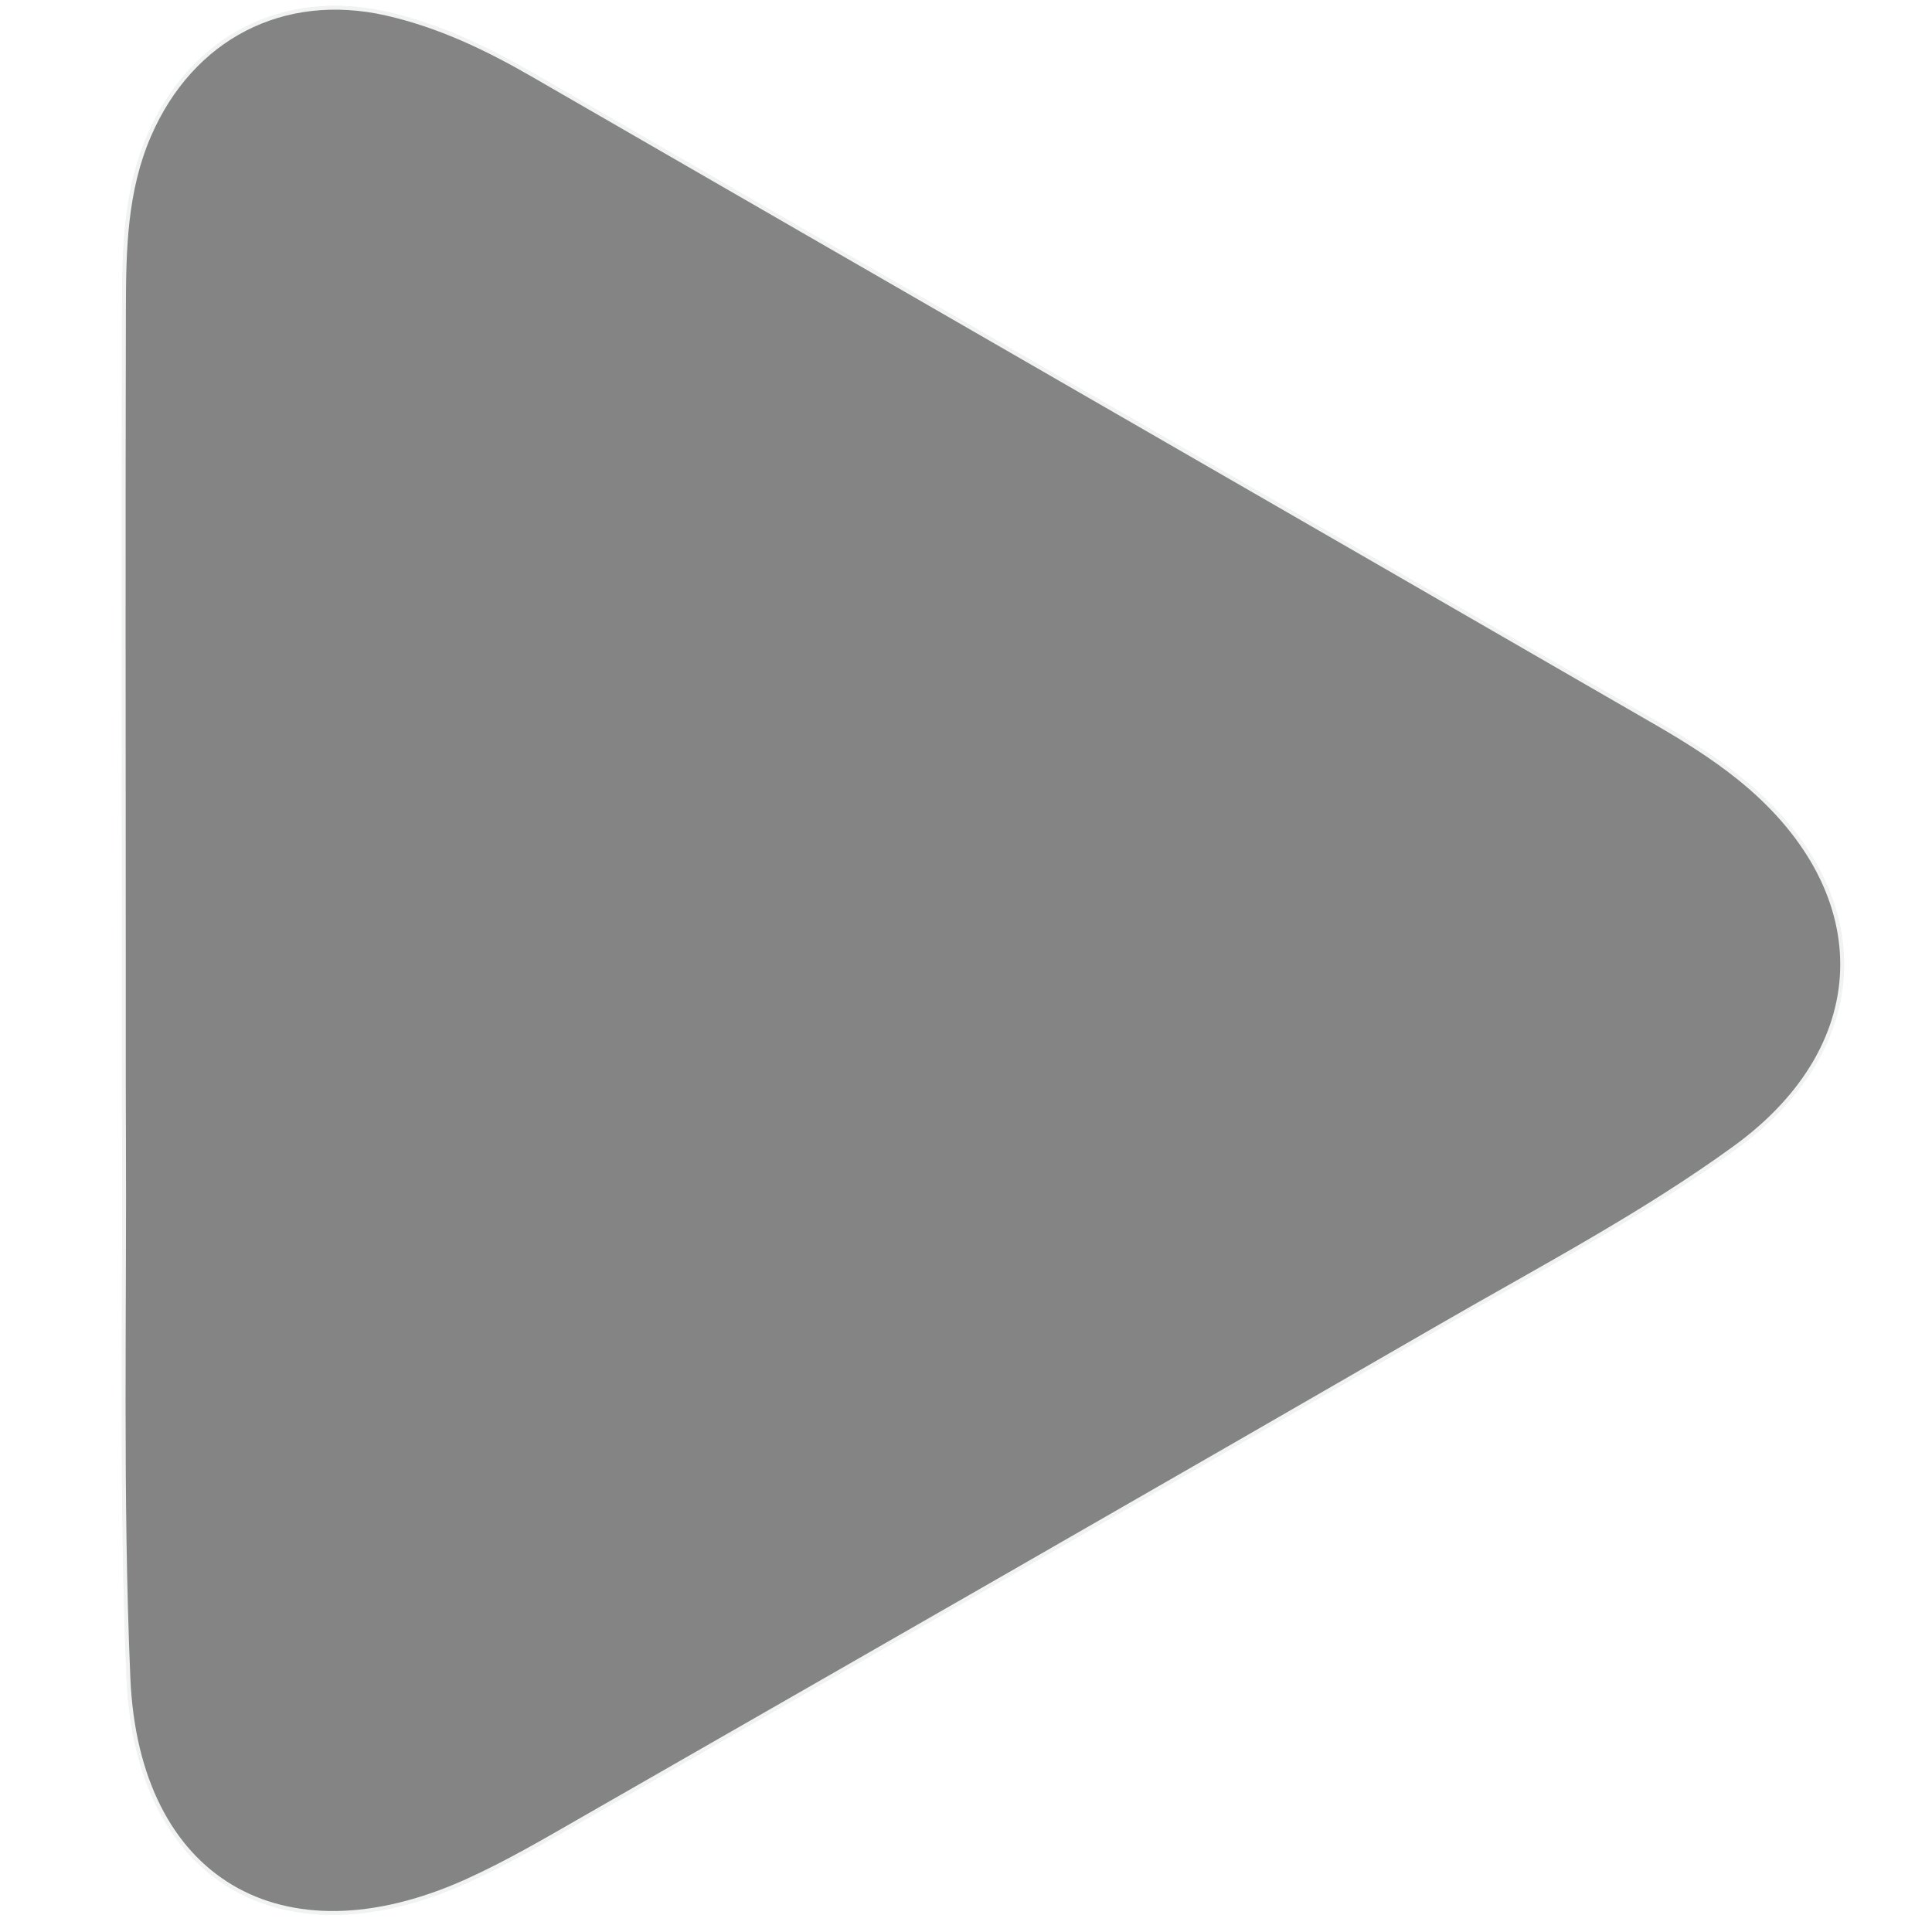
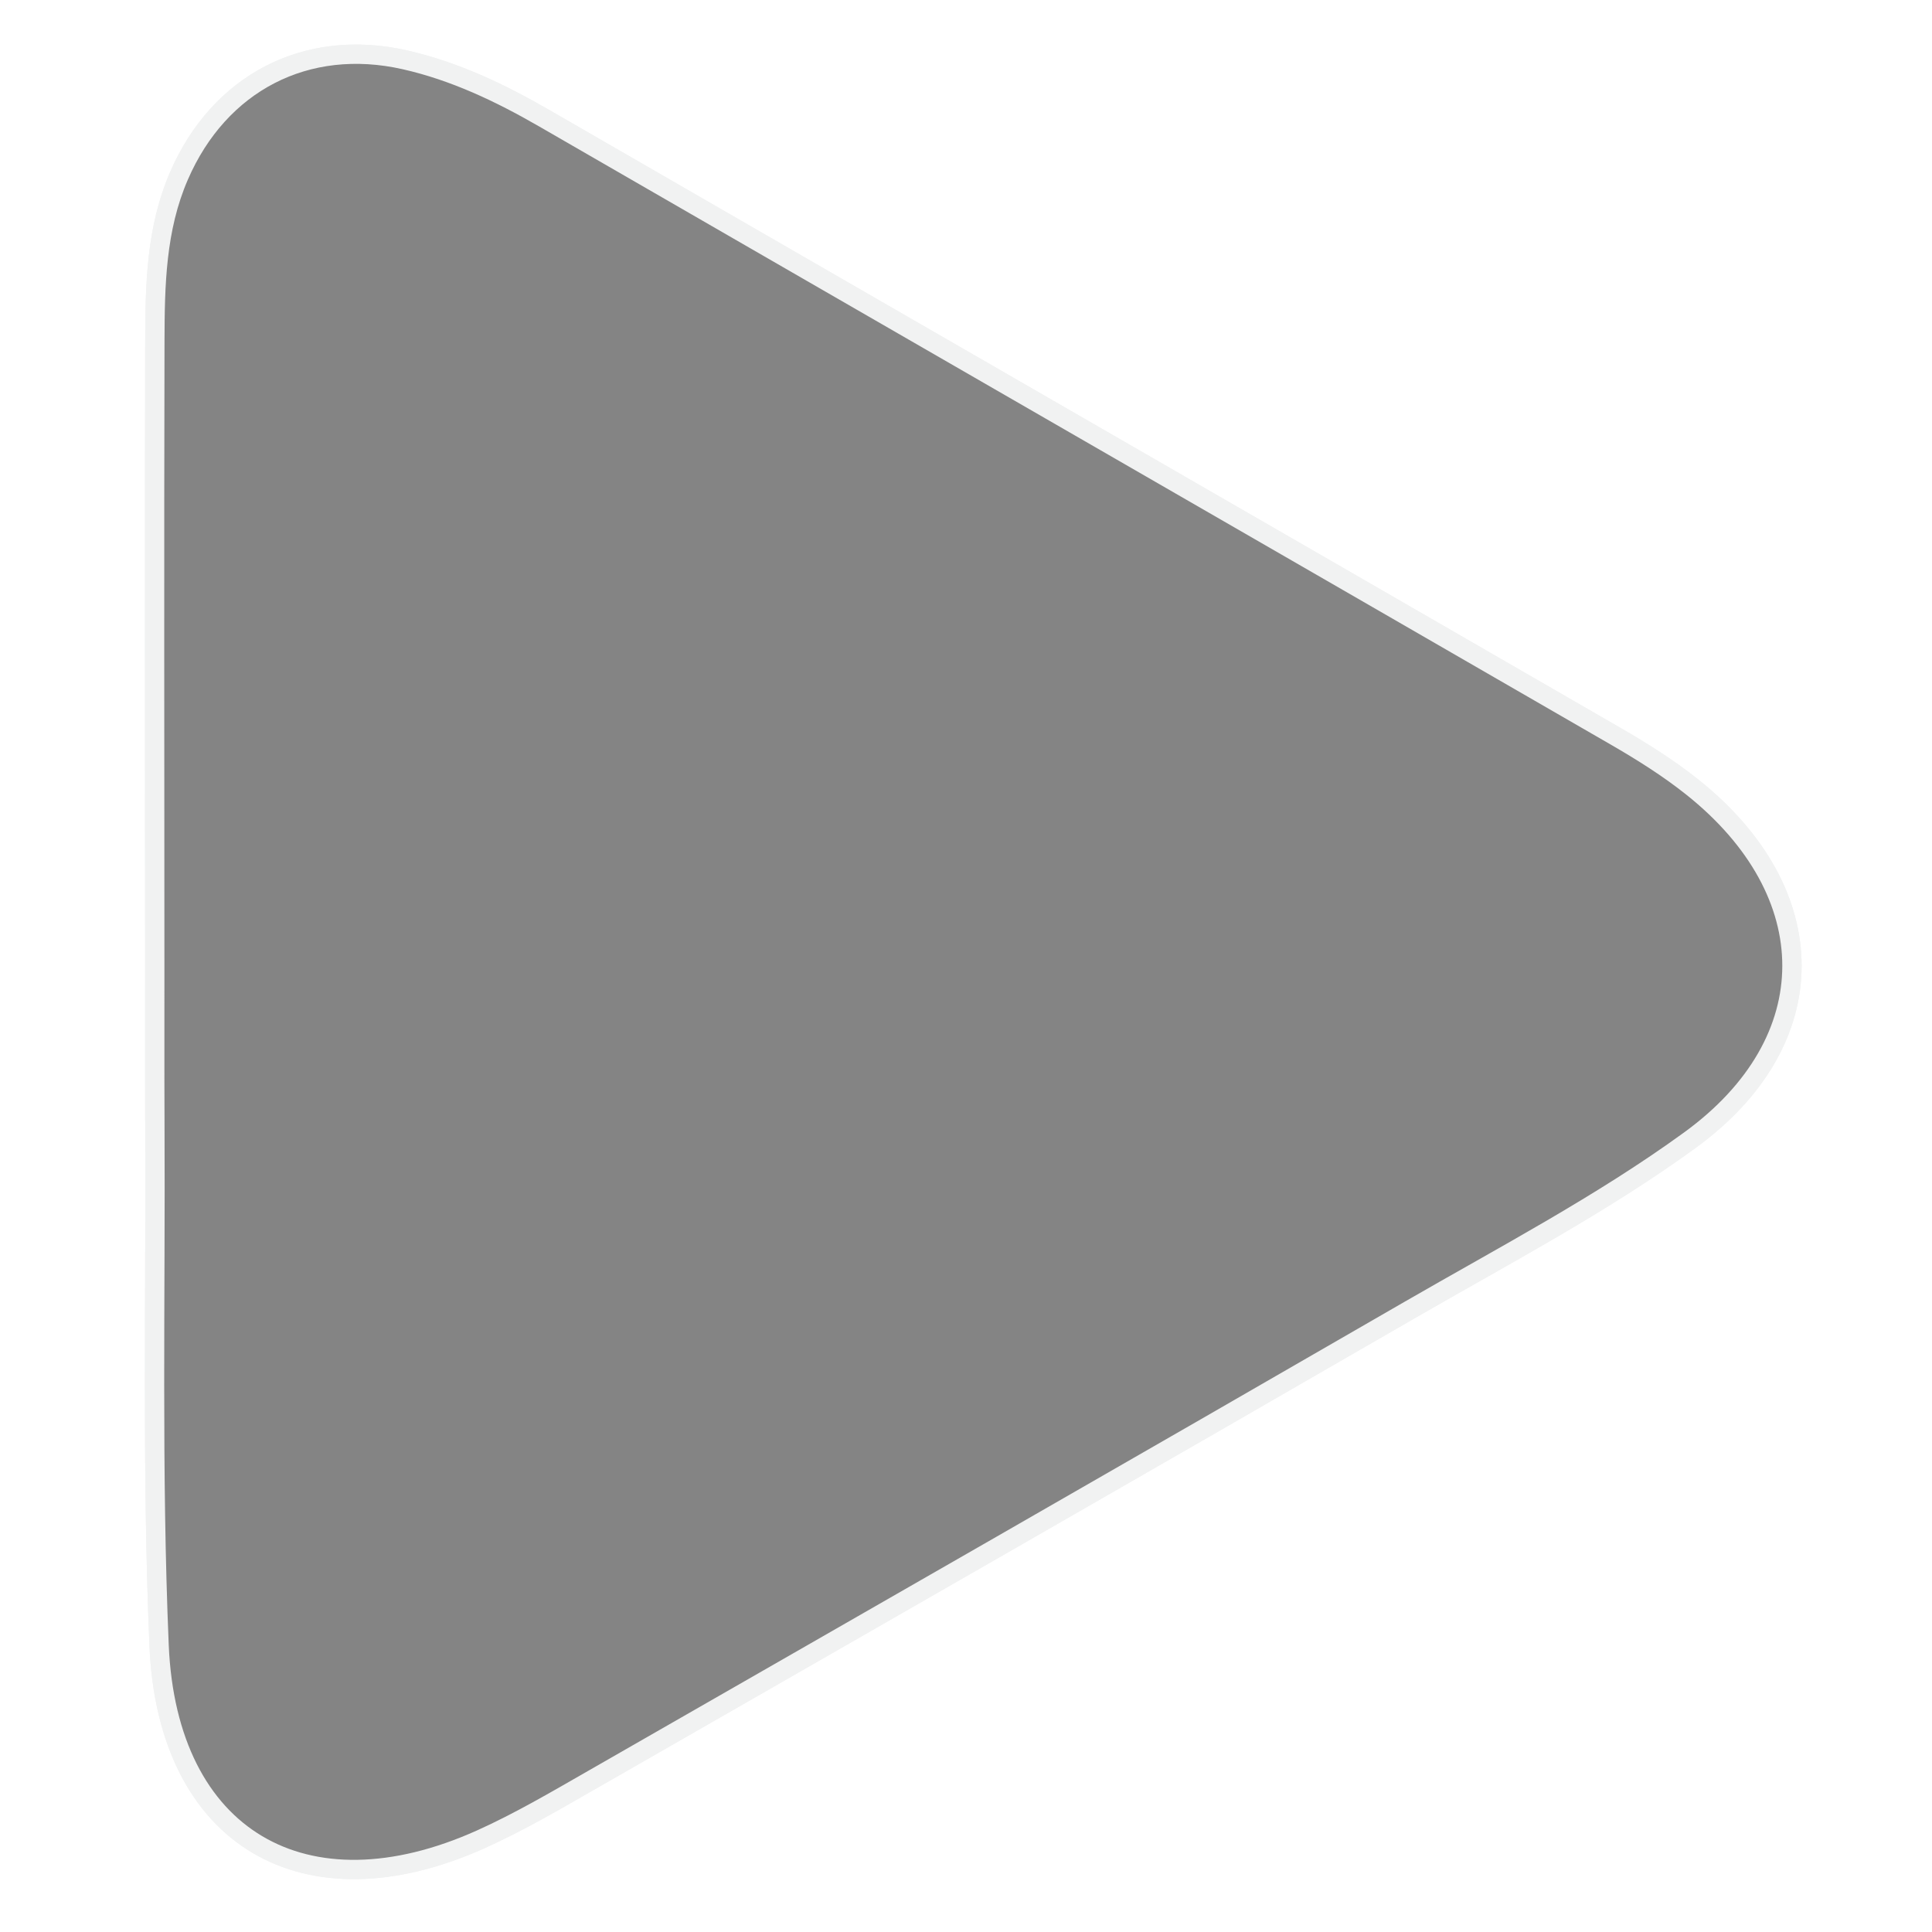
- <svg xmlns="http://www.w3.org/2000/svg" version="1.1" x="0px" y="0px" width="500px" height="500px" viewBox="0 0 500 500" enable-background="new 0 0 500 500" xml:space="preserve">
-   <g id="Layer_1">
+ <svg xmlns="http://www.w3.org/2000/svg" version="1.1" id="Layer_1" x="0px" y="0px" width="100px" height="100px" viewBox="200 200 100 100" enable-background="new 200 200 100 100" xml:space="preserve">
+   <g id="Layer_1_1_">
    <g>
-       <path fill="#848484" stroke="#F1F2F2" stroke-miterlimit="10" d="M32.077,249.072c0,14.478-0.061,28.951,0.011,43.436    c0.232,47.229-0.847,94.521,1.145,141.687c2.211,52.406,39.64,74.176,87.477,52.638c10.393-4.679,20.3-10.504,30.206-16.18    c74.022-42.43,148.062-84.832,221.941-127.515c25.712-14.854,52.219-28.756,76.151-46.148    c37.148-27.003,36.611-67.286,0.705-95.903c-6.526-5.203-13.696-9.694-20.932-13.876    c-96.968-56.009-194.02-111.875-290.999-167.86c-11.957-6.901-24.293-12.768-37.797-15.826C73.232-2.532,49.601,9.76,38.639,35.02    c-6.256,14.417-6.52,29.669-6.558,44.902C31.945,136.306,32.027,192.691,32.077,249.072z" />
-       <path fill-rule="evenodd" clip-rule="evenodd" fill="#848484" stroke="#F1F2F2" stroke-miterlimit="10" d="M32.052,249.072    c-0.025-56.381-0.107-112.766,0.029-169.15c0.038-15.233,0.302-30.485,6.558-44.902C49.601,9.76,73.232-2.532,99.984,3.524    c13.504,3.058,25.841,8.925,37.797,15.826c96.979,55.986,194.031,111.851,290.999,167.86c7.235,4.182,14.405,8.673,20.932,13.876    c35.906,28.617,36.443,68.9-0.705,95.903c-23.933,17.393-50.439,31.295-76.151,46.148    c-73.879,42.683-147.918,85.085-221.941,127.515c-9.906,5.676-19.813,11.501-30.206,16.18    c-47.836,21.538-85.266-0.231-87.477-52.638c-1.991-47.166-0.912-94.458-1.145-141.687    C32.016,278.023,32.077,263.55,32.052,249.072z" />
+       <path fill="#848484" stroke="#F1F2F2" stroke-miterlimit="10" d="M208.014,249.887c0,2.76-0.012,5.518,0.002,8.277    c0.044,9.001-0.161,18.013,0.218,27c0.422,9.986,7.554,14.136,16.67,10.03c1.98-0.891,3.868-2.001,5.756-3.083    c14.105-8.085,28.215-16.165,42.293-24.299c4.899-2.831,9.95-5.479,14.511-8.794c7.079-5.146,6.978-12.822,0.136-18.275    c-1.245-0.992-2.61-1.847-3.989-2.645c-18.479-10.672-36.973-21.319-55.453-31.987c-2.278-1.314-4.629-2.433-7.202-3.015    c-5.099-1.155-9.602,1.188-11.69,6.001c-1.192,2.748-1.242,5.654-1.25,8.557C207.989,228.399,208.005,239.143,208.014,249.887z" />
+       <path fill="#848484" stroke="#F1F2F2" stroke-miterlimit="10" d="M208.01,249.887c-0.004-10.744-0.021-21.488,0.005-32.232    c0.008-2.903,0.058-5.81,1.25-8.557c2.088-4.813,6.592-7.156,11.69-6.002c2.573,0.583,4.924,1.702,7.202,3.016    c18.48,10.668,36.975,21.315,55.452,31.987c1.379,0.797,2.745,1.653,3.989,2.645c6.843,5.453,6.944,13.13-0.135,18.275    c-4.561,3.314-9.611,5.963-14.512,8.794c-14.077,8.134-28.187,16.214-42.292,24.299c-1.888,1.082-3.775,2.191-5.755,3.083    c-9.116,4.105-16.249-0.044-16.67-10.03c-0.379-8.987-0.174-17.999-0.218-27C208.003,255.404,208.014,252.646,208.01,249.887z" />
    </g>
  </g>
  <g id="Layer_2" display="none">
-     <path display="inline" fill="#848484" stroke="#D1D3D4" stroke-miterlimit="10" d="M205.599,432.457   c0,27.914-22.628,50.543-50.543,50.543H83.284c-27.914,0-50.543-22.629-50.543-50.543V68.543C32.74,40.629,55.37,18,83.284,18   h71.772c27.915,0,50.543,22.629,50.543,50.543V432.457z" />
-     <path display="inline" fill="#848484" stroke="#D1D3D4" stroke-miterlimit="10" d="M474,432.457   C474,460.371,451.372,483,423.457,483h-71.771c-27.915,0-50.544-22.629-50.544-50.543V68.543c0-27.914,22.629-50.543,50.544-50.543   h71.771C451.372,18,474,40.629,474,68.543V432.457z" />
+     <path display="inline" fill="#848484" stroke="#D1D3D4" stroke-miterlimit="10" d="M205.599,432.457   c0,27.914-22.628,50.543-50.543,50.543H83.284c-27.914,0-50.543-22.629-50.543-50.543V68.543C32.74,40.629,55.37,18,83.284,18   h71.771c27.915,0,50.543,22.629,50.543,50.543V432.457z" />
+     <path display="inline" fill="#848484" stroke="#D1D3D4" stroke-miterlimit="10" d="M474,432.457   C474,460.371,451.371,483,423.456,483h-71.771c-27.915,0-50.544-22.629-50.544-50.543V68.543c0-27.914,22.629-50.543,50.544-50.543   h71.771C451.371,18,474,40.629,474,68.543V432.457z" />
  </g>
  <g id="Layer_3" display="none">
    <g display="inline">
-       <path fill="#848484" stroke="#F1F2F2" stroke-miterlimit="10" d="M26.003,113.082c0.02-12.032,0.151-24.079,3.334-35.467    c5.571-19.953,17.58-29.662,31.176-24.878c6.863,2.416,13.134,7.05,19.209,12.501c49.286,44.221,98.612,88.348,147.892,132.59    c3.678,3.302,7.32,6.85,10.638,10.96c18.248,22.604,18.521,54.422-0.358,75.752c-12.164,13.736-25.634,24.717-38.701,36.453    c-37.546,33.711-75.175,67.203-112.794,100.719c-5.036,4.484-10.07,9.086-15.353,12.779    c-24.312,17.014-43.332-0.182-44.456-41.576c-1.014-37.256-0.466-74.609-0.583-111.916c-0.035-11.441-0.004-22.875-0.004-34.307    C25.975,202.156,25.934,157.618,26.003,113.082z" />
-       <path fill-rule="evenodd" clip-rule="evenodd" fill="#848484" stroke="#F1F2F2" stroke-miterlimit="10" d="M25.99,246.692    c-0.016-44.536-0.057-89.074,0.013-133.61c0.02-12.032,0.151-24.079,3.334-35.467c5.571-19.953,17.58-29.662,31.176-24.878    c6.863,2.416,13.134,7.05,19.209,12.501c49.286,44.221,98.612,88.348,147.892,132.59c3.678,3.302,7.32,6.85,10.638,10.96    c18.248,22.604,18.521,54.422-0.358,75.752c-12.164,13.736-25.634,24.717-38.701,36.453    c-37.546,33.711-75.175,67.203-112.794,100.719c-5.036,4.484-10.07,9.086-15.353,12.779    c-24.312,17.014-43.332-0.182-44.456-41.576c-1.014-37.256-0.466-74.609-0.583-111.916    C25.971,269.558,26.002,258.124,25.99,246.692z" />
+       <path fill="#848484" stroke="#F1F2F2" stroke-miterlimit="10" d="M26.003,113.082c0.02-12.032,0.15-24.079,3.334-35.467    c5.571-19.953,17.58-29.662,31.176-24.878c6.863,2.416,13.134,7.05,19.209,12.501c49.286,44.221,98.612,88.348,147.892,132.59    c3.679,3.302,7.32,6.85,10.639,10.96c18.248,22.604,18.521,54.422-0.358,75.752c-12.164,13.735-25.634,24.717-38.701,36.453    c-37.546,33.711-75.175,67.202-112.794,100.719c-5.036,4.484-10.069,9.086-15.353,12.779    c-24.312,17.014-43.332-0.183-44.456-41.576c-1.014-37.256-0.466-74.608-0.583-111.916c-0.035-11.44-0.004-22.875-0.004-34.307    C25.975,202.156,25.934,157.618,26.003,113.082z" />
+       <path fill="#848484" stroke="#F1F2F2" stroke-miterlimit="10" d="M25.99,246.692c-0.017-44.536-0.058-89.074,0.013-133.61    c0.02-12.032,0.15-24.079,3.334-35.467c5.571-19.953,17.58-29.662,31.176-24.878c6.863,2.416,13.134,7.05,19.209,12.501    c49.286,44.221,98.612,88.348,147.892,132.59c3.679,3.302,7.32,6.85,10.639,10.96c18.248,22.604,18.521,54.422-0.358,75.752    c-12.164,13.735-25.634,24.717-38.701,36.453c-37.546,33.711-75.175,67.202-112.794,100.719    c-5.036,4.484-10.069,9.086-15.353,12.779c-24.312,17.014-43.332-0.183-44.456-41.576c-1.014-37.256-0.466-74.608-0.583-111.916    C25.971,269.559,26.002,258.124,25.99,246.692z" />
    </g>
    <g display="inline">
-       <path fill="#848484" stroke="#F1F2F2" stroke-miterlimit="10" d="M255.005,121.757c0.018-11.291,0.149-22.596,3.274-33.282    c5.473-18.722,17.271-27.833,30.631-23.345c6.74,2.268,12.901,6.615,18.871,11.73c48.423,41.498,96.883,82.905,145.301,124.419    c3.613,3.101,7.193,6.43,10.451,10.286c17.929,21.211,18.196,51.068-0.353,71.084c-11.949,12.892-25.185,23.195-38.022,34.204    c-36.889,31.637-73.858,63.066-110.82,94.516c-4.945,4.206-9.893,8.524-15.08,11.992c-23.887,15.964-42.576-0.172-43.679-39.017    c-0.995-34.959-0.456-70.011-0.572-105.019c-0.036-10.733-0.005-21.463-0.005-32.194    C254.978,205.342,254.937,163.549,255.005,121.757z" />
-       <path fill-rule="evenodd" clip-rule="evenodd" fill="#848484" stroke="#F1F2F2" stroke-miterlimit="10" d="M254.989,247.132    c-0.012-41.791-0.053-83.583,0.016-125.375c0.018-11.291,0.149-22.596,3.274-33.282c5.473-18.722,17.271-27.833,30.631-23.345    c6.74,2.268,12.901,6.615,18.871,11.73c48.423,41.498,96.883,82.905,145.301,124.419c3.613,3.101,7.193,6.43,10.451,10.286    c17.929,21.211,18.196,51.068-0.353,71.084c-11.949,12.892-25.185,23.195-38.022,34.204    c-36.889,31.637-73.858,63.066-110.82,94.516c-4.945,4.206-9.893,8.524-15.08,11.992c-23.887,15.964-42.576-0.172-43.679-39.017    c-0.995-34.959-0.456-70.011-0.572-105.019C254.971,268.593,255.002,257.863,254.989,247.132z" />
+       <path fill="#848484" stroke="#F1F2F2" stroke-miterlimit="10" d="M255.005,121.757c0.018-11.291,0.148-22.596,3.273-33.282    c5.474-18.722,17.271-27.833,30.632-23.345c6.739,2.268,12.9,6.615,18.87,11.73c48.423,41.498,96.883,82.905,145.301,124.419    c3.613,3.101,7.193,6.43,10.451,10.286c17.93,21.211,18.196,51.068-0.353,71.083c-11.949,12.893-25.186,23.195-38.022,34.205    c-36.889,31.637-73.857,63.065-110.819,94.516c-4.945,4.206-9.894,8.523-15.08,11.992c-23.887,15.964-42.576-0.172-43.679-39.018    c-0.995-34.959-0.456-70.011-0.572-105.019c-0.036-10.733-0.005-21.464-0.005-32.194    C254.978,205.342,254.937,163.549,255.005,121.757z" />
+       <path fill="#848484" stroke="#F1F2F2" stroke-miterlimit="10" d="M254.989,247.132c-0.012-41.791-0.053-83.583,0.017-125.375    c0.018-11.291,0.148-22.596,3.273-33.282c5.474-18.722,17.271-27.833,30.632-23.345c6.739,2.268,12.9,6.615,18.87,11.73    c48.423,41.498,96.883,82.905,145.301,124.419c3.613,3.101,7.193,6.43,10.451,10.286c17.93,21.211,18.196,51.068-0.353,71.083    c-11.949,12.893-25.186,23.195-38.022,34.205c-36.889,31.637-73.857,63.065-110.819,94.516c-4.945,4.206-9.894,8.523-15.08,11.992    c-23.887,15.964-42.576-0.172-43.679-39.018c-0.995-34.959-0.456-70.011-0.572-105.019    C254.971,268.593,255.002,257.863,254.989,247.132z" />
    </g>
  </g>
  <g id="Layer_4" display="none">
    <g display="inline">
-       <path fill="#848484" stroke="#F1F2F2" stroke-miterlimit="10" d="M483.998,246.692c0,11.432,0.031,22.866-0.004,34.307    c-0.117,37.307,0.431,74.66-0.583,111.916c-1.124,41.395-20.145,58.59-44.456,41.576c-5.282-3.693-10.316-8.295-15.353-12.779    c-37.619-33.516-75.248-67.008-112.794-100.719c-13.067-11.736-26.537-22.717-38.701-36.453    c-18.88-21.33-18.606-53.148-0.358-75.752c3.317-4.11,6.96-7.658,10.638-10.96c49.279-44.242,98.605-88.369,147.892-132.59    c6.075-5.452,12.346-10.086,19.209-12.501c13.596-4.784,25.604,4.926,31.176,24.878c3.183,11.388,3.314,23.435,3.334,35.467    C484.066,157.618,484.025,202.156,483.998,246.692z" />
-       <path fill-rule="evenodd" clip-rule="evenodd" fill="#848484" stroke="#F1F2F2" stroke-miterlimit="10" d="M484.01,246.692    c0.016-44.536,0.057-89.074-0.013-133.61c-0.02-12.032-0.151-24.079-3.334-35.467c-5.571-19.953-17.58-29.662-31.176-24.878    c-6.863,2.416-13.134,7.05-19.209,12.501c-49.286,44.221-98.612,88.348-147.892,132.59c-3.678,3.302-7.32,6.85-10.638,10.96    c-18.248,22.604-18.521,54.422,0.358,75.752c12.164,13.736,25.634,24.717,38.701,36.453    c37.546,33.711,75.175,67.203,112.794,100.719c5.036,4.484,10.07,9.086,15.353,12.779c24.312,17.014,43.332-0.182,44.456-41.576    c1.014-37.256,0.466-74.609,0.583-111.916C484.029,269.558,483.998,258.124,484.01,246.692z" />
+       <path fill="#848484" stroke="#F1F2F2" stroke-miterlimit="10" d="M483.997,246.692c0,11.432,0.031,22.867-0.004,34.307    c-0.116,37.308,0.432,74.66-0.583,111.916c-1.124,41.395-20.145,58.59-44.456,41.576c-5.281-3.693-10.315-8.295-15.353-12.779    c-37.619-33.517-75.248-67.008-112.794-100.719c-13.066-11.736-26.537-22.718-38.701-36.453    c-18.88-21.33-18.605-53.148-0.357-75.752c3.316-4.11,6.96-7.658,10.638-10.96c49.278-44.242,98.604-88.369,147.892-132.59    c6.075-5.452,12.347-10.086,19.209-12.501c13.597-4.784,25.604,4.926,31.176,24.878c3.184,11.388,3.314,23.435,3.334,35.467    C484.066,157.618,484.025,202.156,483.997,246.692z" />
+       <path fill="#848484" stroke="#F1F2F2" stroke-miterlimit="10" d="M484.01,246.692c0.016-44.536,0.057-89.074-0.014-133.61    c-0.02-12.032-0.15-24.079-3.334-35.467c-5.57-19.953-17.58-29.662-31.176-24.878c-6.863,2.416-13.134,7.05-19.209,12.501    c-49.286,44.221-98.611,88.348-147.892,132.59c-3.678,3.302-7.32,6.85-10.638,10.96c-18.248,22.604-18.521,54.422,0.357,75.752    c12.164,13.735,25.635,24.717,38.701,36.453c37.546,33.711,75.175,67.202,112.794,100.719c5.036,4.484,10.07,9.086,15.353,12.779    c24.312,17.014,43.332-0.183,44.456-41.576c1.015-37.256,0.467-74.608,0.583-111.916    C484.029,269.559,483.997,258.124,484.01,246.692z" />
    </g>
    <g display="inline">
-       <path fill="#848484" stroke="#F1F2F2" stroke-miterlimit="10" d="M254.998,247.132c0,10.731,0.031,21.46-0.005,32.194    c-0.116,35.008,0.423,70.06-0.572,105.019c-1.103,38.845-19.792,54.98-43.678,39.017c-5.188-3.468-10.135-7.786-15.081-11.992    C158.7,379.92,121.73,348.49,84.842,316.854c-12.838-11.009-26.074-21.312-38.023-34.204    c-18.549-20.017-18.281-49.874-0.353-71.084c3.258-3.856,6.838-7.186,10.451-10.286c48.418-41.514,96.878-82.921,145.302-124.419    c5.969-5.115,12.13-9.462,18.871-11.73c13.359-4.488,25.158,4.624,30.63,23.345c3.125,10.687,3.257,21.991,3.274,33.282    C255.063,163.549,255.022,205.342,254.998,247.132z" />
-       <path fill-rule="evenodd" clip-rule="evenodd" fill="#848484" stroke="#F1F2F2" stroke-miterlimit="10" d="M255.011,247.132    c0.012-41.791,0.053-83.583-0.016-125.375c-0.018-11.291-0.149-22.596-3.274-33.282c-5.473-18.722-17.271-27.833-30.63-23.345    c-6.741,2.268-12.902,6.615-18.871,11.73c-48.423,41.498-96.884,82.905-145.302,124.419c-3.612,3.101-7.193,6.43-10.451,10.286    c-17.929,21.211-18.196,51.068,0.353,71.084c11.949,12.892,25.185,23.195,38.023,34.204    c36.888,31.637,73.858,63.066,110.819,94.516c4.946,4.206,9.893,8.524,15.081,11.992c23.886,15.964,42.576-0.172,43.678-39.017    c0.995-34.959,0.456-70.011,0.572-105.019C255.029,268.593,254.998,257.863,255.011,247.132z" />
+       <path fill="#848484" stroke="#F1F2F2" stroke-miterlimit="10" d="M254.998,247.132c0,10.731,0.03,21.46-0.005,32.194    c-0.116,35.008,0.423,70.06-0.572,105.019c-1.104,38.846-19.792,54.98-43.678,39.018c-5.188-3.469-10.136-7.786-15.081-11.992    c-36.962-31.45-73.933-62.88-110.82-94.517c-12.838-11.008-26.074-21.312-38.023-34.203c-18.549-20.018-18.28-49.875-0.353-71.084    c3.258-3.856,6.838-7.186,10.451-10.286c48.418-41.514,96.878-82.921,145.302-124.419c5.969-5.115,12.13-9.462,18.871-11.73    c13.359-4.488,25.158,4.624,30.63,23.345c3.125,10.687,3.257,21.991,3.274,33.282    C255.063,163.549,255.022,205.342,254.998,247.132z" />
+       <path fill="#848484" stroke="#F1F2F2" stroke-miterlimit="10" d="M255.011,247.132c0.012-41.791,0.053-83.583-0.016-125.375    c-0.019-11.291-0.149-22.596-3.274-33.282c-5.473-18.722-17.271-27.833-30.63-23.345c-6.741,2.268-12.902,6.615-18.871,11.73    c-48.423,41.498-96.884,82.905-145.302,124.419c-3.612,3.101-7.193,6.43-10.451,10.286c-17.929,21.211-18.196,51.068,0.353,71.083    c11.949,12.893,25.186,23.195,38.023,34.205c36.888,31.637,73.858,63.065,110.819,94.516c4.945,4.206,9.893,8.523,15.081,11.992    c23.886,15.964,42.575-0.172,43.678-39.018c0.995-34.959,0.456-70.011,0.572-105.019    C255.029,268.593,254.998,257.863,255.011,247.132z" />
    </g>
  </g>
  <g id="Layer_5" display="none">
    <g display="inline">
-       <path fill="none" d="M303.283,405.896c9.039,0,18.076-0.078,27.111,0.016c22.135,0.229,19.451-2.774,19.629,19.186    c0.076,9.348,0.184,18.702-0.047,28.045c-0.197,8.062,2.752,8.286,8.738,4.429c30.639-19.75,61.416-39.291,92.082-58.999    c6.057-3.893,11.395-8.689,15.607-14.611c8.988-12.637,7.973-26.487-3.152-37.165c-3.553-3.408-7.725-6.362-12.043-8.748    c-30.816-17.02-61.783-33.768-92.602-50.782c-5.904-3.26-8.537-2.481-8.469,4.67c0.119,12.464-0.324,24.939,0.096,37.39    c0.252,7.544-2.174,10.712-10.09,10.373c-11.82-0.506-23.703-0.609-35.514-0.018c-19.033,0.955-31.988-7.498-40.955-23.809    c-18.761-34.124-37.829-68.078-56.75-102.114c-13.471-24.234-26.851-48.518-40.38-72.718    c-8.447-15.108-20.661-25.124-38.609-25.487c-22.116-0.447-44.251-0.357-66.371-0.044c-17.374,0.247-29.323,13.681-29.243,32.035    c0.089,20.229,11.426,33.184,29.698,33.6c10.901,0.248,21.819-0.14,32.717,0.174c13.325,0.385,23.685,5.416,30.444,17.941    c17.162,31.799,34.959,63.256,52.517,94.842c14.682,26.414,28.999,53.04,44.195,79.153c12.565,21.593,30.123,35.416,57.097,32.764    C287.016,405.229,295.182,405.896,303.283,405.896z M297.938,115.378c0,0.013,0,0.025,0,0.039    c-13.705,0-27.408-0.024-41.111,0.007c-14.257,0.032-25.354,6.367-32.867,18.125c-5.684,8.896-10.176,18.552-15.205,27.866    c-1.717,3.181-2.264,6.239-0.353,9.707c9.319,16.906,18.552,33.861,27.671,50.876c2.731,5.096,5,4.543,7.854,0.174    c6.127-9.381,12.503-18.6,18.581-28.012c5.799-8.977,14.307-12.723,24.537-12.832c18.062-0.193,36.131,0.124,54.189-0.193    c7.135-0.126,9.168,3.015,9.006,9.59c-0.305,12.45,0.01,24.914-0.16,37.371c-0.082,6.061,1.029,9.231,7.869,5.48    c31.395-17.217,63.266-33.609,94.197-51.612c26.209-15.252,27.014-39.423,1.818-56.433C422.492,104.283,389.98,84.574,358,64.071    c-6.506-4.172-7.82-1.667-7.715,4.784c0.203,12.454-0.215,24.92,0.074,37.371c0.158,6.919-2.701,9.375-9.443,9.24    C326.594,115.18,312.264,115.378,297.938,115.378z M97.277,405.896c0-0.019,0-0.039,0-0.059c12.467,0,24.934-0.014,37.401,0.005    c12.094,0.018,20.897-5.417,26.359-16.126c5.807-11.381,11.394-22.873,17.162-34.274c1.814-3.587,2.176-6.95,0.13-10.631    c-9.541-17.155-19.015-34.349-28.42-51.578c-3.447-6.313-6.12-4.548-8.896,0.487c-4.664,8.458-9.4,16.878-14.168,25.278    c-6.235,10.984-15.364,17.423-28.126,19.312c-11.517,1.705-23.013,1.03-34.52,1.248c-16.632,0.314-28.027,9.149-31.236,25.225    c-3.789,18.976,2.925,43.412,32.532,41.237C76.035,405.245,86.68,405.896,97.277,405.896z" />
-       <path fill-rule="evenodd" clip-rule="evenodd" d="M303.283,405.896c-8.102,0-16.268-0.667-24.293,0.122    c-26.975,2.652-44.532-11.171-57.097-32.764c-15.196-26.113-29.514-52.739-44.195-79.153    c-17.558-31.586-35.354-63.043-52.517-94.842c-6.759-12.525-17.12-17.557-30.444-17.941c-10.898-0.313-21.815,0.074-32.717-0.174    c-18.272-0.416-29.609-13.371-29.698-33.6c-0.08-18.354,11.869-31.789,29.243-32.035c22.12-0.313,44.254-0.403,66.371,0.044    c17.948,0.363,30.163,10.378,38.609,25.487c13.529,24.2,26.91,48.483,40.38,72.718c18.921,34.036,37.989,67.99,56.75,102.114    c8.967,16.311,21.922,24.764,40.955,23.809c11.811-0.592,23.693-0.488,35.514,0.018c7.916,0.339,10.342-2.829,10.09-10.373    C349.814,316.875,351,293,351,293c2.861-5.936,10.346-4.26,16.25-1c30.818,17.015,53.143,29.028,83.959,46.048    c4.318,2.386,8.49,5.34,12.043,8.748c11.125,10.678,12.141,24.528,3.152,37.165c-4.213,5.922-9.551,10.719-15.607,14.611    c-30.666,19.708-61.443,39.249-92.082,58.999c-5.986,3.857-8.936,3.633-8.738-4.429c0.23-9.343,0.123-18.697,0.047-28.045    c-0.178-21.96,2.506-18.956-19.629-19.186C321.359,405.818,312.322,405.896,303.283,405.896z" />
-       <path fill-rule="evenodd" clip-rule="evenodd" d="M297.938,115.378c14.326,0,28.656-0.198,42.979,0.088    c6.742,0.135,9.602-2.321,9.443-9.24c-0.289-12.451,0.129-24.917-0.074-37.371c-0.105-6.451,1.209-8.956,7.715-4.784    c31.98,20.503,64.492,40.211,95.965,61.459c25.195,17.01,24.391,41.181-1.818,56.433c-30.932,18.003-62.803,34.396-94.197,51.612    c-6.84,3.751-7.951,0.58-7.869-5.48c0.17-12.457-0.145-24.921,0.16-37.371c0.162-6.575-1.871-9.716-9.006-9.59    c-18.059,0.317-36.127,0-54.189,0.193c-10.23,0.109-18.738,3.855-24.537,12.832c-6.078,9.412-35.38,60.459-41.508,69.84    c-2.854,4.369-8.269,5.096-11,0c-9.119-17.016-6.681-28.094-16-45c-1.912-3.468-7.717-18.819-6-22    c5.029-9.313,30.275-54.555,35.959-63.451c7.513-11.758,18.61-18.094,32.867-18.125c13.703-0.031,27.406-0.007,41.111-0.007    C297.938,115.403,297.938,115.391,297.938,115.378z" />
-       <path fill-rule="evenodd" clip-rule="evenodd" d="M97.277,405.896c-10.597,0-21.242-0.65-31.782,0.124    c-29.607,2.175-36.321-22.262-32.532-41.237c3.209-16.075,14.604-24.91,31.236-25.225c11.507-0.218,23.003,0.457,34.52-1.248    c12.762-1.889,21.891-8.327,28.126-19.312c4.769-8.4,29.491-57.54,34.155-65.998c2.776-5.035,14.553,9.687,18,16    c9.406,17.229,9.459,23.845,19,41c2.046,3.681-17.987,41.854-19.801,45.441c-5.768,11.401-11.355,22.894-17.162,34.274    c-5.461,10.709-14.265,16.144-26.359,16.126c-12.467-0.019-24.935-0.005-37.401-0.005    C97.277,405.856,97.277,405.877,97.277,405.896z" />
+       <path fill="none" d="M303.283,405.896c9.038,0,18.075-0.078,27.11,0.016c22.135,0.229,19.451-2.774,19.629,19.186    c0.076,9.349,0.184,18.702-0.047,28.045c-0.197,8.062,2.752,8.286,8.738,4.43c30.639-19.75,61.416-39.291,92.082-58.999    c6.057-3.894,11.395-8.689,15.606-14.611c8.988-12.637,7.973-26.487-3.152-37.165c-3.553-3.408-7.725-6.361-12.043-8.748    c-30.815-17.02-61.782-33.768-92.602-50.781c-5.904-3.261-8.537-2.481-8.469,4.67c0.119,12.463-0.324,24.938,0.096,37.39    c0.252,7.544-2.174,10.712-10.09,10.373c-11.82-0.507-23.703-0.609-35.514-0.019c-19.033,0.955-31.988-7.498-40.955-23.809    c-18.761-34.124-37.829-68.078-56.75-102.114c-13.471-24.234-26.851-48.518-40.38-72.718    c-8.447-15.108-20.661-25.124-38.609-25.487c-22.116-0.447-44.251-0.357-66.371-0.044c-17.374,0.247-29.322,13.681-29.243,32.035    c0.09,20.229,11.427,33.184,29.698,33.6c10.901,0.248,21.819-0.14,32.717,0.174c13.325,0.385,23.686,5.416,30.444,17.941    c17.162,31.799,34.959,63.256,52.517,94.842c14.683,26.414,28.999,53.041,44.195,79.153    c12.565,21.593,30.123,35.416,57.097,32.764C287.016,405.229,295.182,405.896,303.283,405.896z M297.938,115.378    c0,0.013,0,0.025,0,0.039c-13.705,0-27.408-0.024-41.11,0.007c-14.258,0.032-25.354,6.367-32.867,18.125    c-5.685,8.896-10.176,18.552-15.205,27.866c-1.717,3.181-2.264,6.239-0.354,9.707c9.319,16.906,18.553,33.861,27.671,50.876    c2.731,5.096,5,4.543,7.854,0.174c6.127-9.381,12.503-18.6,18.581-28.012c5.799-8.977,14.307-12.723,24.537-12.832    c18.062-0.193,36.131,0.124,54.188-0.193c7.135-0.126,9.168,3.015,9.006,9.59c-0.305,12.45,0.011,24.914-0.16,37.371    c-0.082,6.061,1.029,9.231,7.869,5.48c31.396-17.217,63.267-33.609,94.197-51.612c26.209-15.252,27.014-39.423,1.818-56.433    C422.491,104.283,389.98,84.574,358,64.071c-6.507-4.172-7.82-1.667-7.716,4.784c0.203,12.454-0.215,24.92,0.074,37.371    c0.158,6.919-2.701,9.375-9.442,9.24C326.594,115.18,312.264,115.378,297.938,115.378z M97.277,405.896c0-0.02,0-0.039,0-0.06    c12.468,0,24.935-0.014,37.401,0.005c12.094,0.019,20.897-5.417,26.359-16.126c5.807-11.381,11.394-22.873,17.162-34.274    c1.813-3.586,2.176-6.949,0.13-10.631c-9.541-17.154-19.016-34.349-28.42-51.578c-3.447-6.312-6.12-4.547-8.896,0.487    c-4.664,8.458-9.4,16.878-14.168,25.278c-6.235,10.984-15.364,17.423-28.126,19.312c-11.517,1.705-23.013,1.029-34.52,1.248    c-16.633,0.313-28.027,9.148-31.236,25.225c-3.789,18.976,2.925,43.412,32.532,41.236    C76.035,405.245,86.68,405.896,97.277,405.896z" />
+       <path d="M303.283,405.896c-8.103,0-16.269-0.668-24.294,0.121c-26.975,2.652-44.531-11.17-57.097-32.764    c-15.196-26.113-29.514-52.738-44.195-79.152c-17.558-31.586-35.354-63.043-52.517-94.843    c-6.759-12.525-17.12-17.557-30.444-17.941c-10.897-0.313-21.814,0.074-32.717-0.174c-18.271-0.416-29.608-13.371-29.698-33.6    c-0.079-18.354,11.869-31.789,29.243-32.035c22.12-0.313,44.254-0.403,66.371,0.044c17.948,0.363,30.163,10.378,38.609,25.487    c13.529,24.2,26.91,48.483,40.38,72.718c18.921,34.036,37.989,67.99,56.75,102.114c8.967,16.312,21.922,24.765,40.955,23.81    c11.811-0.593,23.692-0.488,35.514,0.018c7.916,0.339,10.342-2.829,10.09-10.373C349.814,316.875,351,293,351,293    c2.86-5.936,10.346-4.26,16.25-1c30.817,17.016,53.143,29.027,83.959,46.048c4.317,2.386,8.489,5.341,12.043,8.748    c11.125,10.679,12.141,24.528,3.151,37.165c-4.213,5.922-9.551,10.719-15.606,14.611c-30.666,19.708-61.443,39.249-92.082,58.999    c-5.986,3.856-8.937,3.633-8.738-4.43c0.229-9.343,0.123-18.696,0.047-28.045c-0.178-21.96,2.506-18.956-19.629-19.186    C321.359,405.818,312.322,405.896,303.283,405.896z" />
+       <path d="M297.938,115.378c14.326,0,28.656-0.198,42.979,0.088c6.742,0.135,9.603-2.321,9.443-9.24    c-0.289-12.451,0.129-24.917-0.074-37.371c-0.104-6.451,1.209-8.956,7.715-4.784c31.98,20.503,64.492,40.211,95.966,61.459    c25.194,17.01,24.391,41.181-1.818,56.433c-30.932,18.003-62.803,34.396-94.197,51.612c-6.84,3.751-7.95,0.58-7.869-5.48    c0.171-12.457-0.145-24.921,0.16-37.371c0.162-6.575-1.871-9.716-9.006-9.59c-18.059,0.317-36.127,0-54.188,0.193    c-10.23,0.109-18.738,3.855-24.537,12.832c-6.078,9.412-35.38,60.459-41.508,69.84c-2.854,4.369-8.27,5.096-11,0    c-9.119-17.016-6.682-28.094-16-45c-1.912-3.468-7.717-18.819-6-22c5.029-9.313,30.274-54.555,35.959-63.451    c7.513-11.758,18.609-18.094,32.867-18.125c13.702-0.031,27.405-0.007,41.11-0.007    C297.938,115.403,297.938,115.391,297.938,115.378z" />
+       <path d="M97.277,405.896c-10.597,0-21.241-0.65-31.781,0.123c-29.607,2.176-36.321-22.262-32.532-41.236    c3.209-16.075,14.604-24.91,31.236-25.225c11.507-0.219,23.003,0.457,34.52-1.248c12.762-1.89,21.891-8.328,28.126-19.312    c4.769-8.4,29.491-57.54,34.155-65.998c2.775-5.035,14.553,9.688,18,16c9.405,17.229,9.459,23.845,19,41    c2.046,3.682-17.987,41.854-19.801,45.441c-5.769,11.4-11.355,22.894-17.162,34.273c-5.461,10.709-14.266,16.145-26.359,16.126    c-12.467-0.019-24.935-0.005-37.401-0.005C97.277,405.856,97.277,405.877,97.277,405.896z" />
    </g>
  </g>
  <g id="Layer_6">
</g>
</svg>
